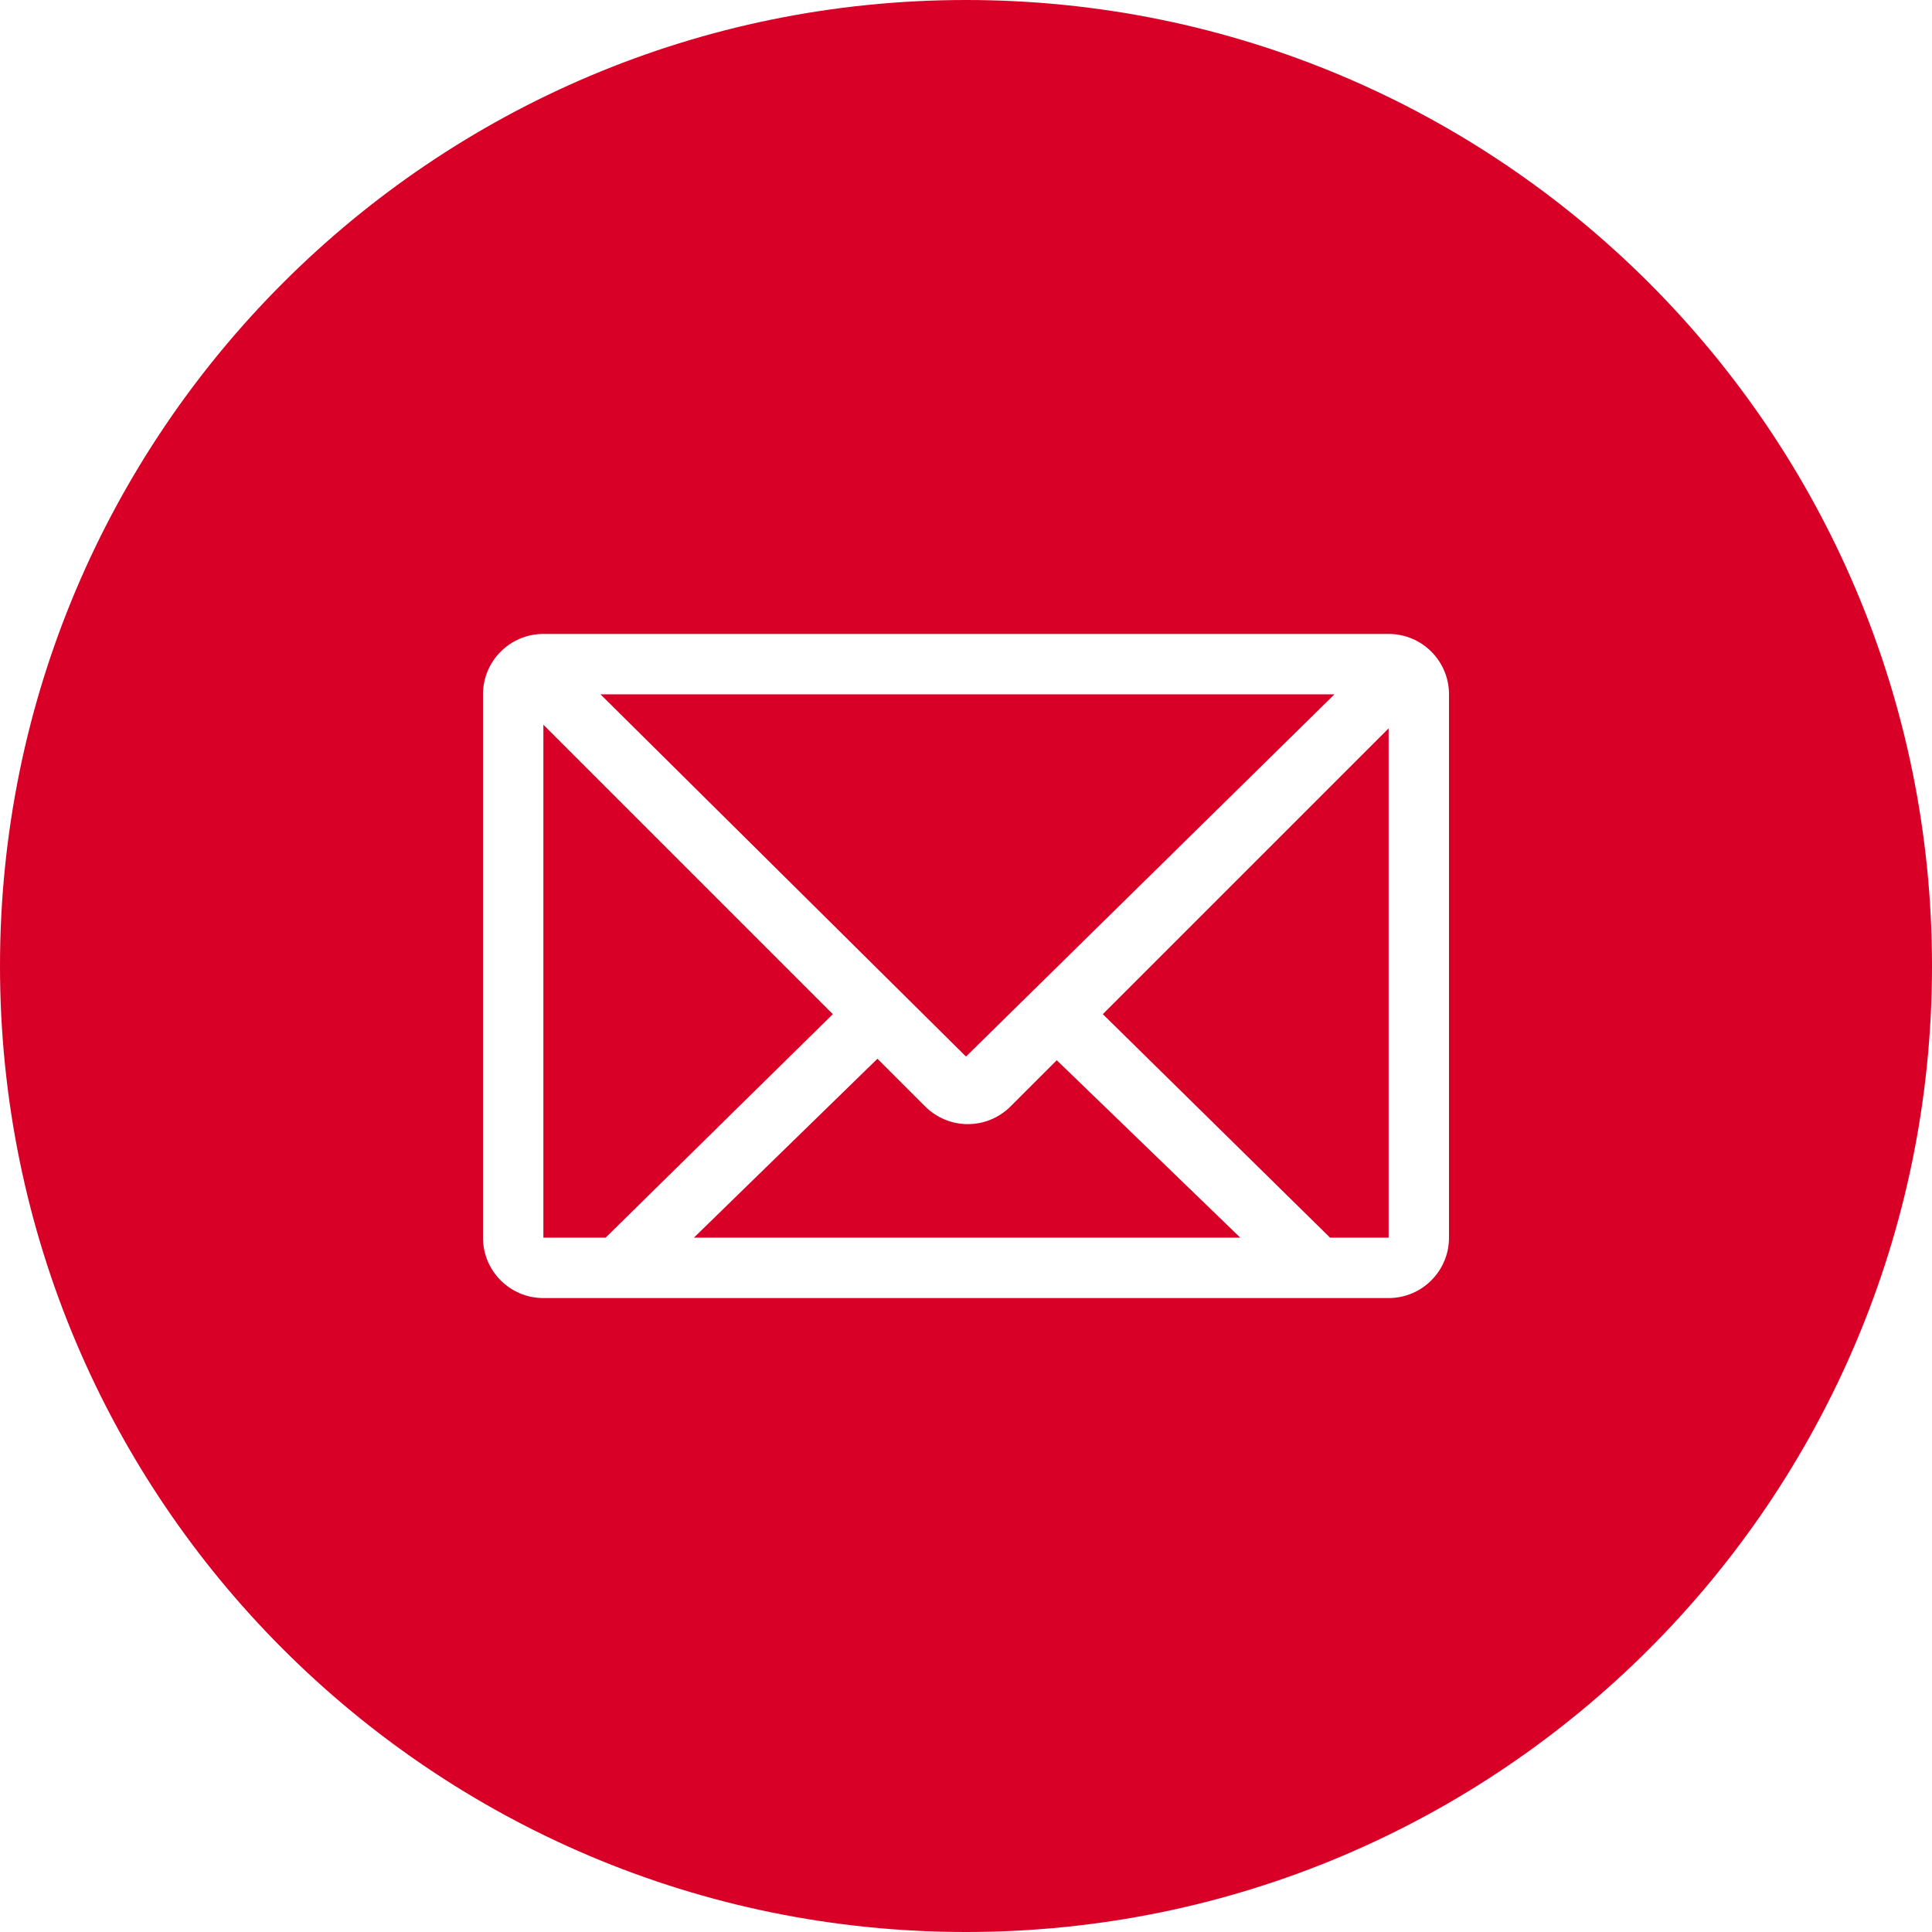
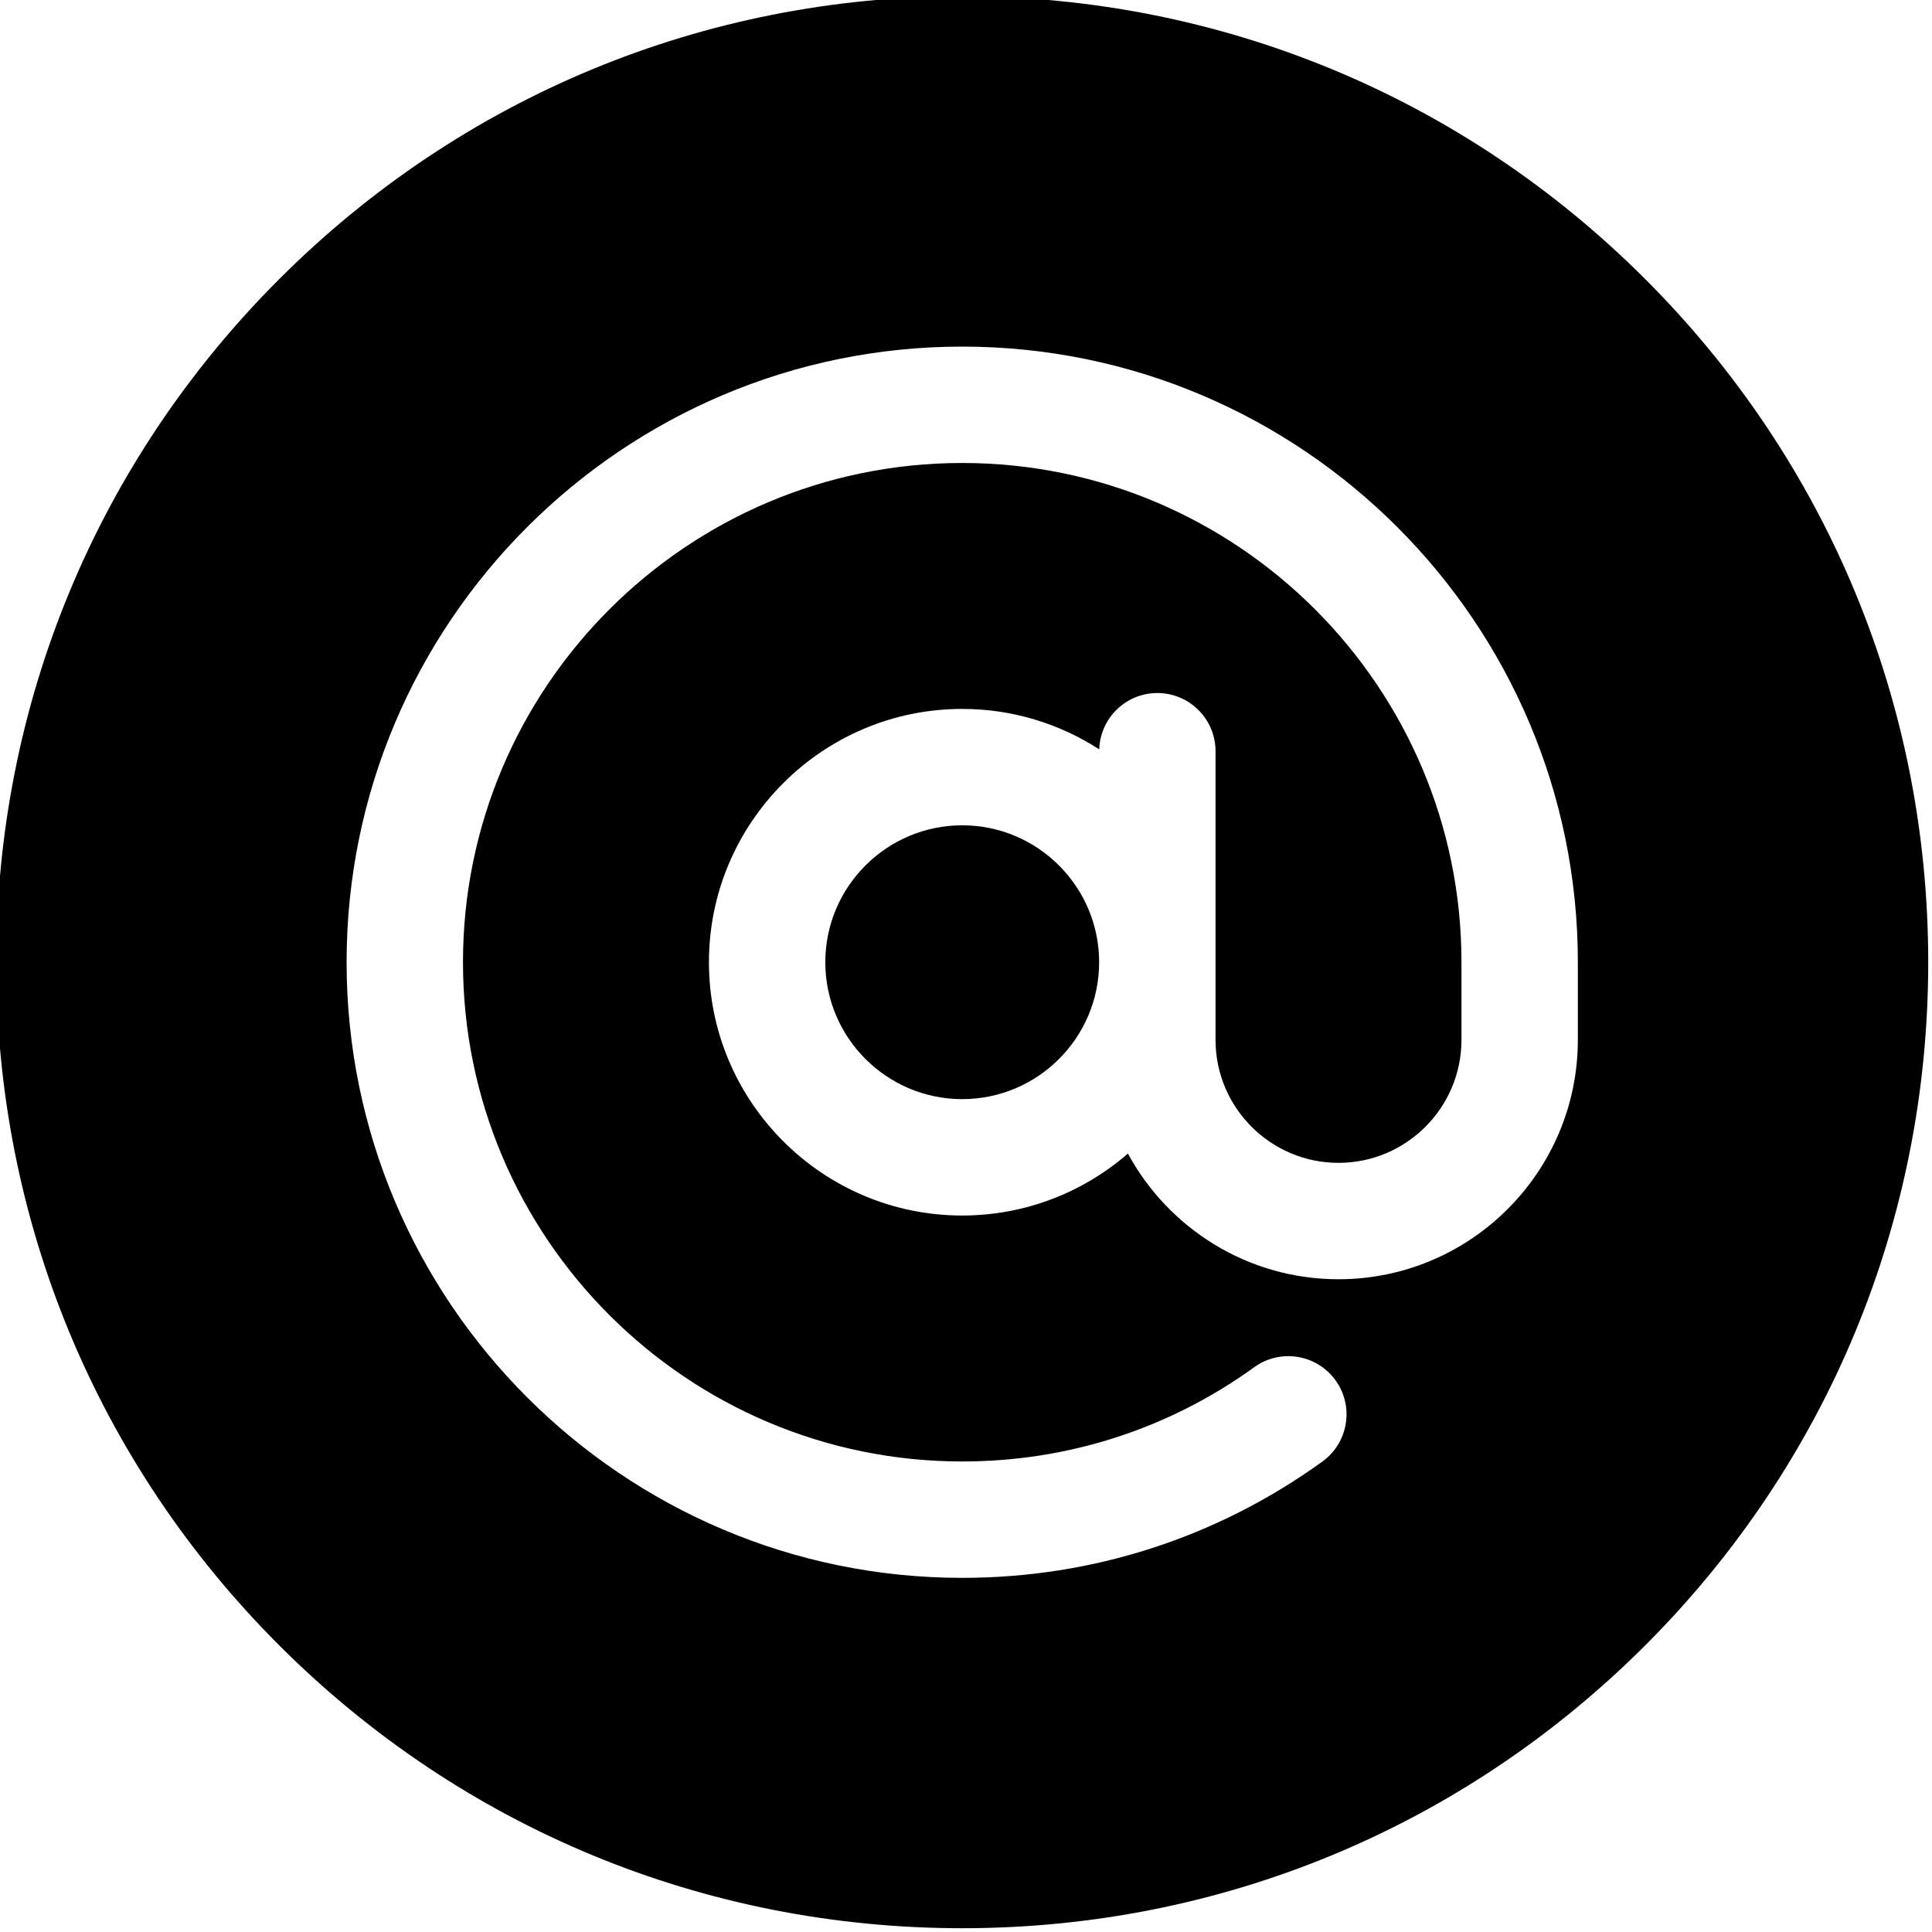
- <svg xmlns="http://www.w3.org/2000/svg" version="1.1" id="Capa_1" x="0px" y="0px" width="512px" height="512px" viewBox="0 0 64 64" style="enable-background:new 0 0 64 64;" xml:space="preserve">
-   <g>
-     <g>
-       <g id="circle_10_">
-         <g>
-           <path d="M33.475,36.652c-0.781,0.781-2.046,0.781-2.828,0l-1.58-1.58L22.985,41h18.102l-6.08-5.879L33.475,36.652z M44.206,23      H19.891L32,35L44.206,23z M18,24.006V41h2.061l7.528-7.405L18,24.006z M44.061,41H46V24.128l-9.468,9.467L44.061,41z M32,0      C14.327,0,0,14.327,0,32s14.327,32,32,32s32-14.327,32-32S49.673,0,32,0z M48,41c0,1.104-0.896,2-2,2H18c-1.104,0-2-0.896-2-2      V23c0-1.104,0.896-2,2-2h28c1.104,0,2,0.896,2,2V41z" fill="#D80027" />
-         </g>
-       </g>
-     </g>
-   </g>
-   <g>
- </g>
-   <g>
- </g>
-   <g>
- </g>
-   <g>
- </g>
-   <g>
- </g>
-   <g>
- </g>
-   <g>
- </g>
-   <g>
- </g>
-   <g>
- </g>
-   <g>
- </g>
-   <g>
- </g>
-   <g>
- </g>
-   <g>
- </g>
-   <g>
- </g>
-   <g>
- </g>
+ <svg xmlns="http://www.w3.org/2000/svg" height="512pt" viewBox="1 1 512 512" width="512pt">
+   <path d="m256 219.715c-20.008 0-36.285 16.277-36.285 36.285 0 20.004 16.277 36.281 36.285 36.281s36.285-16.277 36.285-36.281c0-20.008-16.277-36.285-36.285-36.285zm0 0" />
+   <path d="m437.02 74.98c-48.352-48.352-112.641-74.98-181.02-74.98s-132.668 26.629-181.02 74.98c-48.352 48.352-74.98 112.641-74.98 181.02s26.629 132.668 74.98 181.02c48.352 48.352 112.641 74.98 181.02 74.98s132.668-26.629 181.02-74.98c48.352-48.352 74.98-112.641 74.98-181.02s-26.629-132.668-74.98-181.02zm-17.875 201.598c0 34.977-28.453 63.434-63.43 63.434-24.078 0-45.062-13.488-55.805-33.305-11.781 10.219-27.129 16.418-43.91 16.418-37.012 0-67.125-30.113-67.125-67.125s30.109-67.129 67.125-67.129c13.371 0 25.832 3.945 36.309 10.715.266-8.285 7.047-14.926 15.398-14.926 8.516 0 15.422 6.902 15.422 15.422v76.496c0 17.969 14.617 32.59 32.586 32.59s32.59-14.621 32.59-32.59v-20.578c0-72.953-59.352-132.305-132.305-132.305s-132.305 59.352-132.305 132.305 59.352 132.305 132.305 132.305c28.008 0 54.77-8.641 77.391-24.984 6.902-4.988 16.543-3.438 21.531 3.469 4.988 6.902 3.438 16.543-3.469 21.531-27.91 20.168-60.918 30.828-95.453 30.828-89.961 0-163.148-73.188-163.148-163.148s73.188-163.148 163.148-163.148 163.148 73.188 163.148 163.148v20.578zm0 0" />
</svg>
